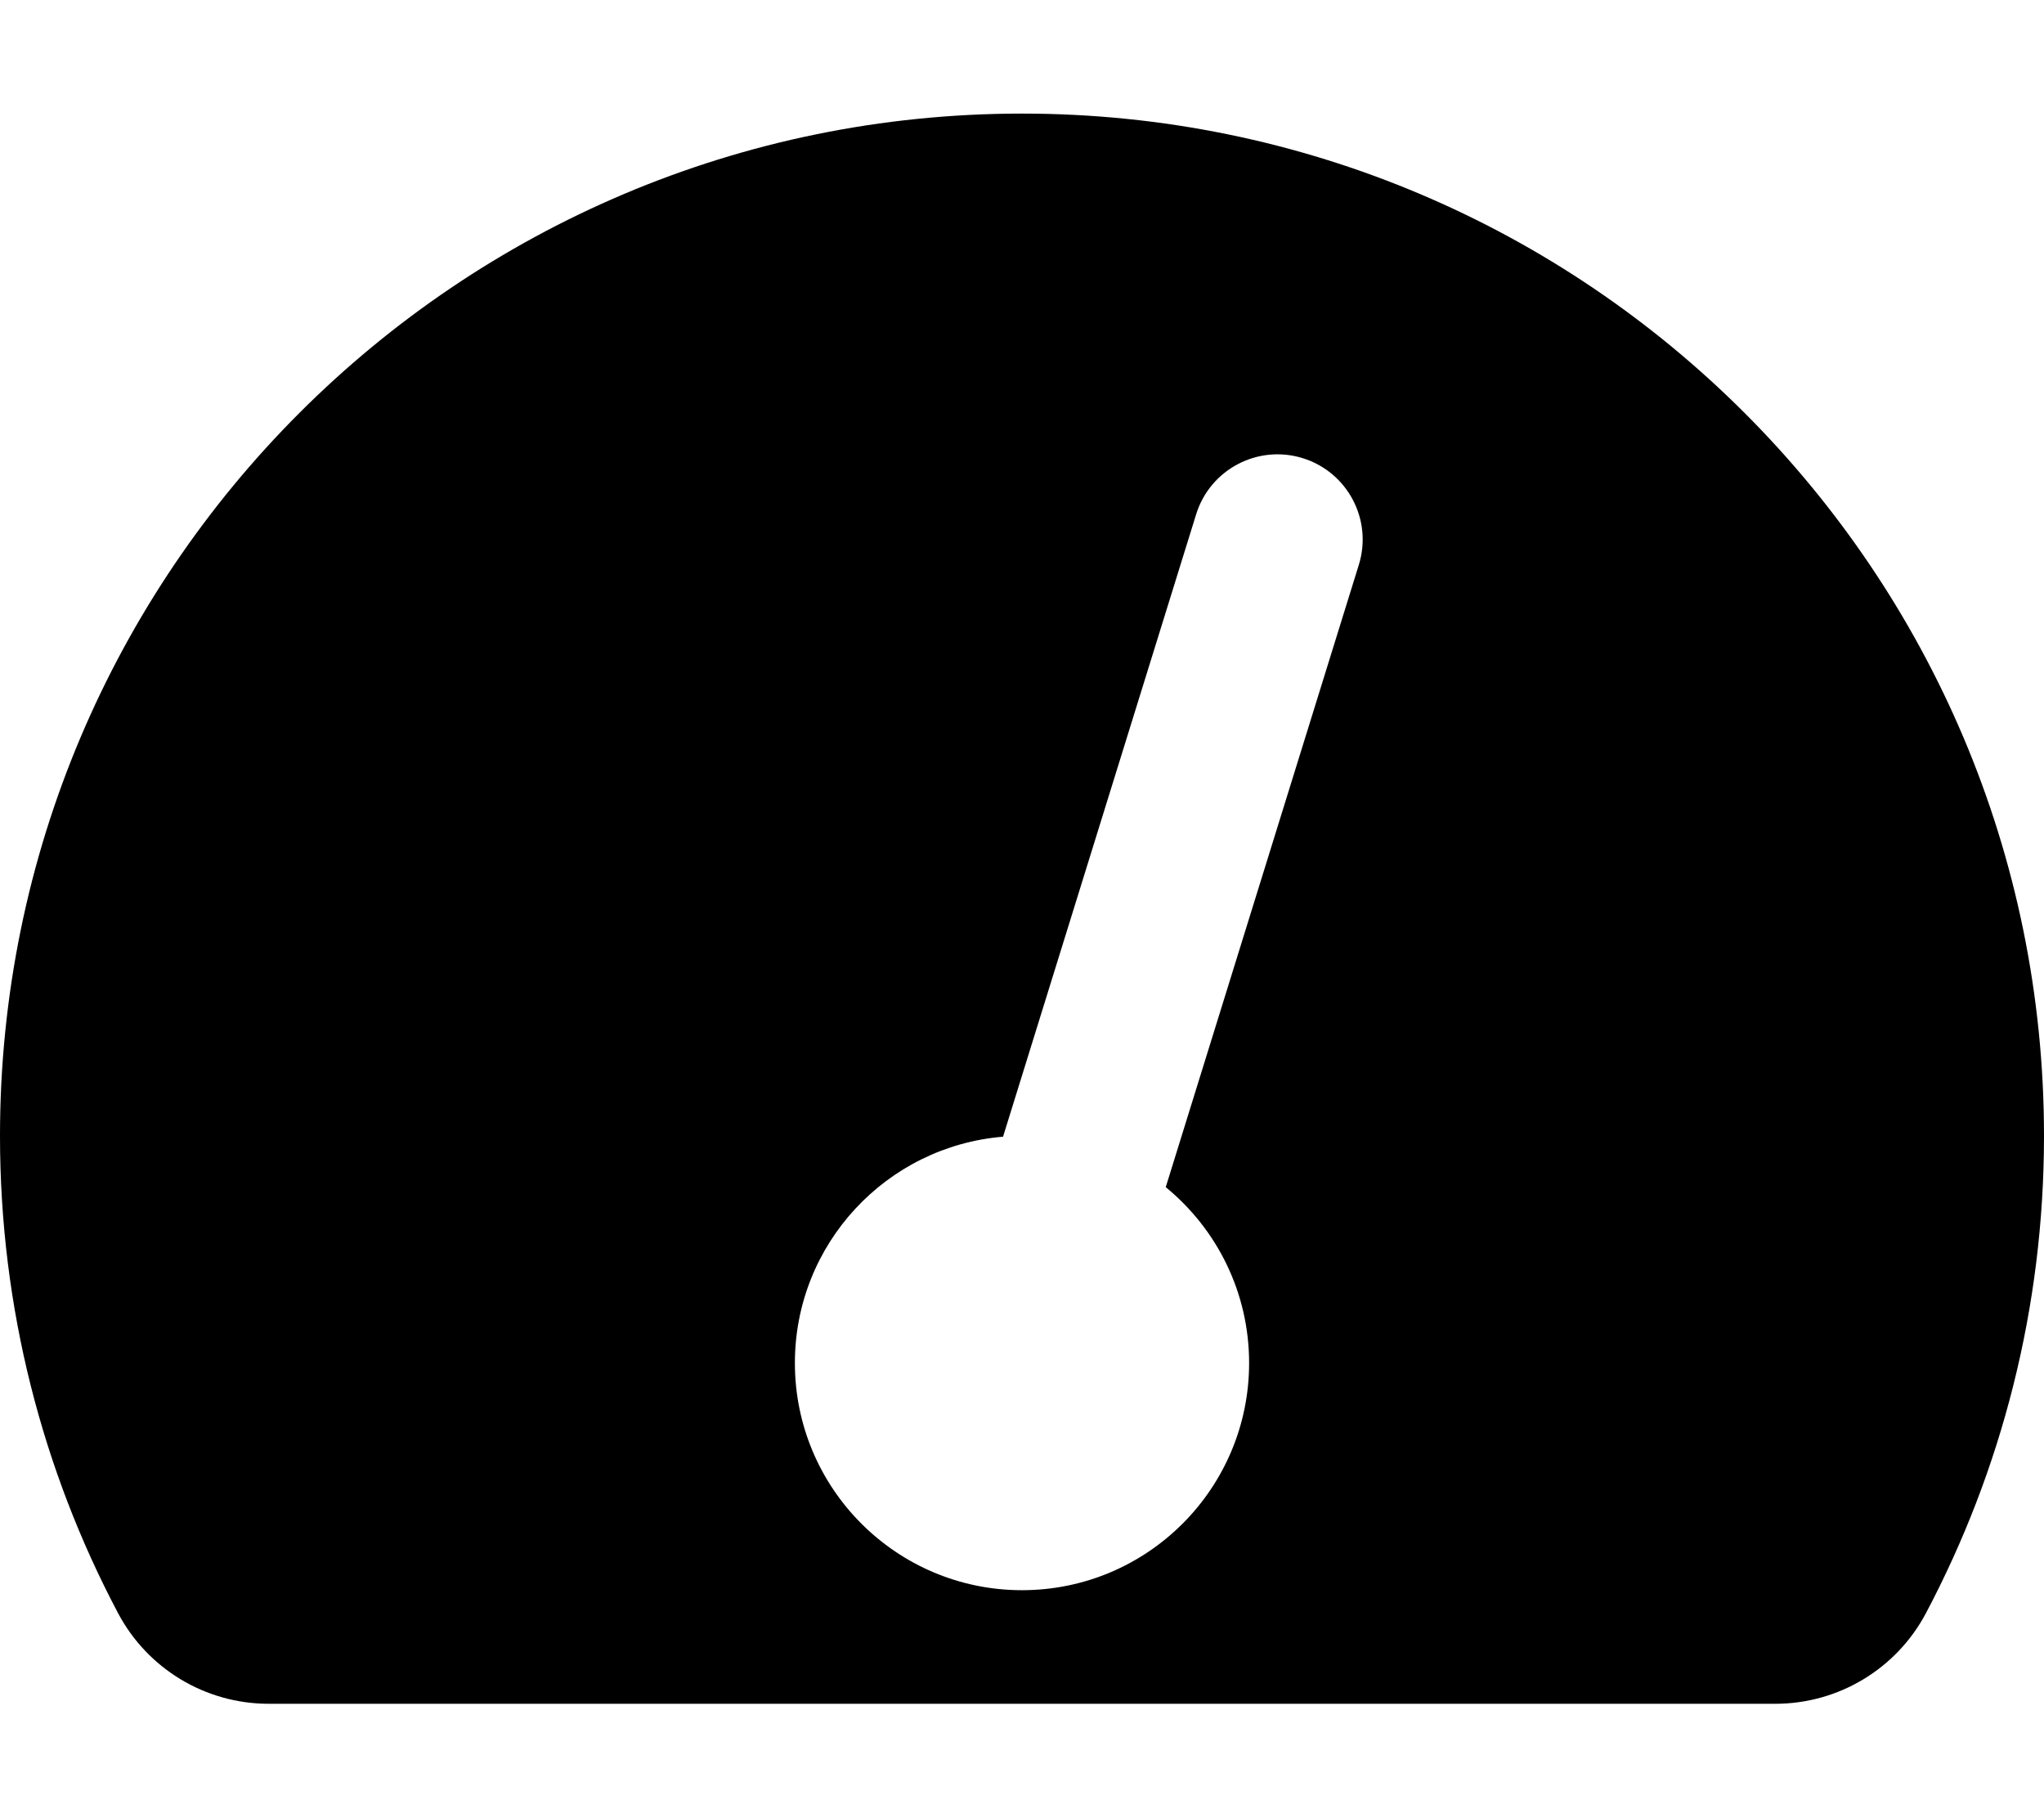
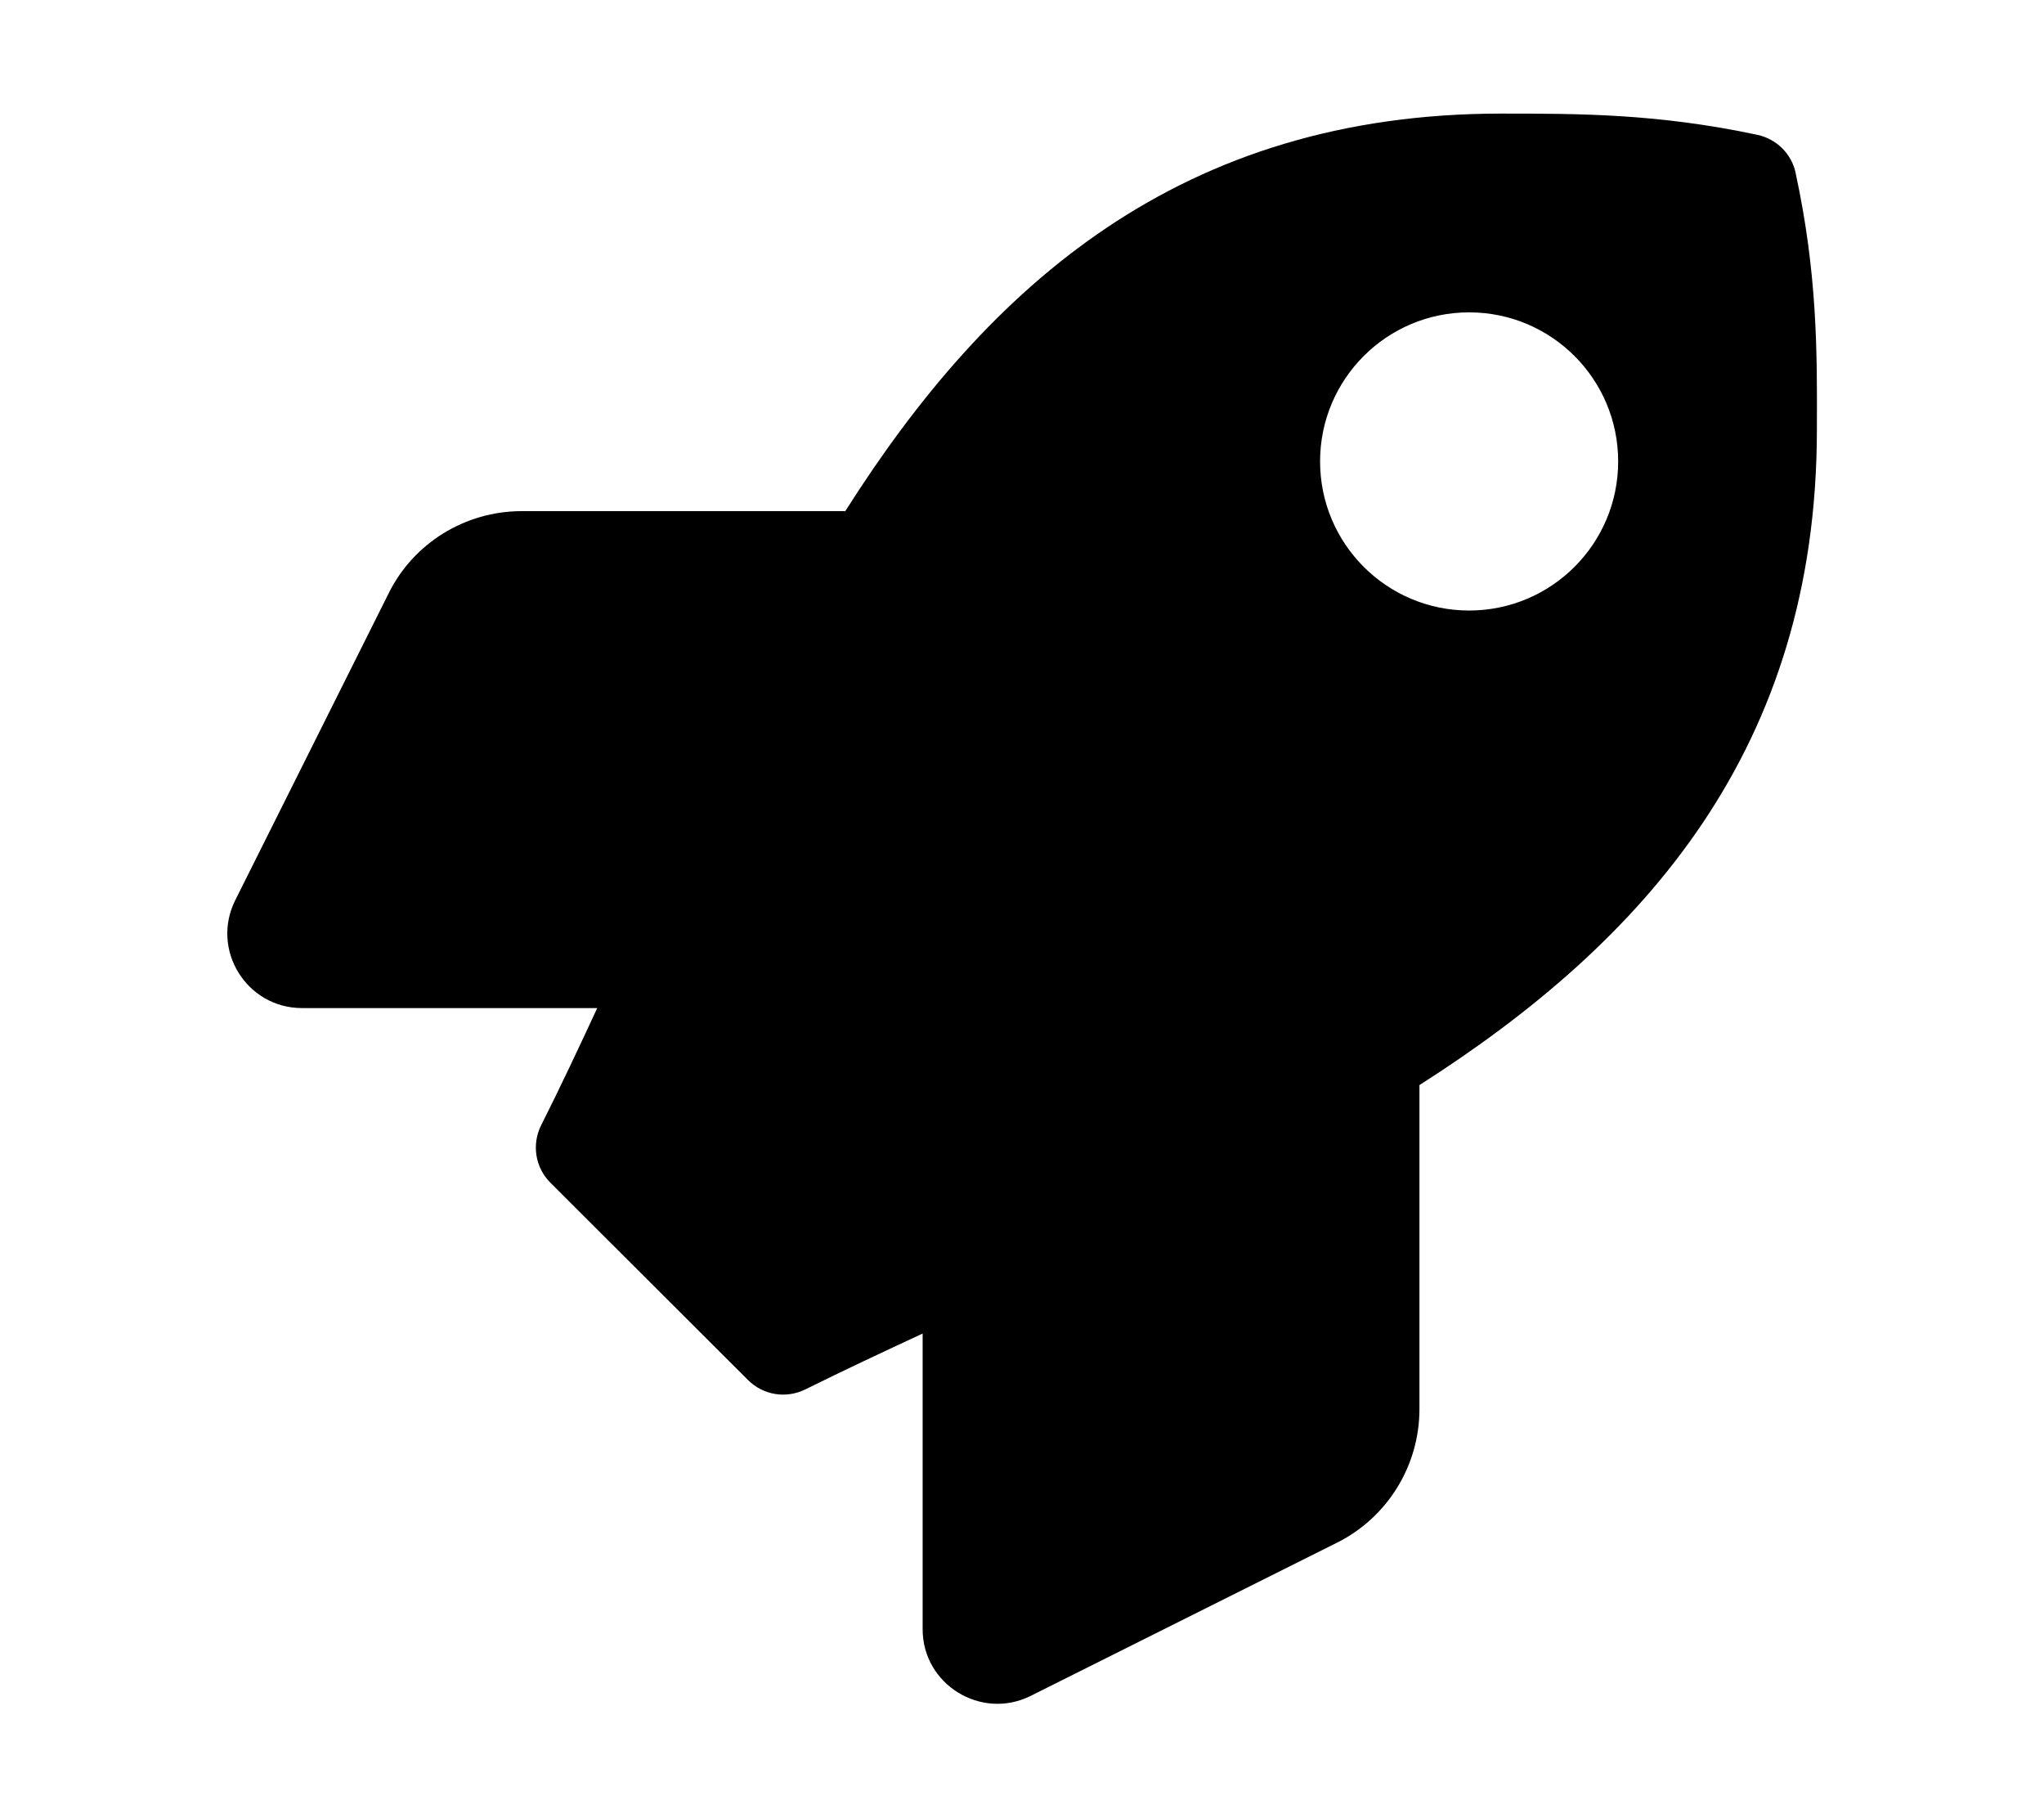
- <svg xmlns="http://www.w3.org/2000/svg" viewBox="0 0 576 512">
-   <path d="M75.694 480a48.02 48.02 0 0 1-42.448-25.571C12.023 414.3 0 368.556 0 320 0 160.942 128.942 32 288 32s288 128.942 288 288c0 48.556-12.023 94.3-33.246 134.429A48.018 48.018 0 0 1 500.306 480H75.694zm291.419-350.921c-12.659-3.928-26.105 3.148-30.035 15.808L282.659 320.24C249.814 322.955 224 350.454 224 384c0 35.346 28.654 64 64 64s64-28.654 64-64c0-19.976-9.155-37.809-23.494-49.546l54.416-175.34c3.929-12.659-3.15-26.107-15.809-30.035z" />
+ <svg xmlns="http://www.w3.org/2000/svg" version="1.1" id="Layer_1" x="0px" y="0px" viewBox="0 0 576 512" style="enable-background:new 0 0 576 512;" xml:space="preserve">
+   <path d="M506,48.7c-1.1-5.3-5.3-9.5-10.7-10.7c-28.2-6-50.2-6-72.2-6c-90.3,0-144.5,48.3-184.9,112H147c-15.9,0-30.5,9-37.5,23.2  l-43.2,86.4c-7,14,3.2,30.4,18.8,30.4h83.2c-5.2,11.2-10.4,22.3-15.8,33c-2.7,5.4-1.7,11.9,2.6,16.2l55.7,55.6  c4.3,4.3,10.8,5.3,16.2,2.6c10.7-5.3,21.8-10.5,33-15.7V459c0,15.6,16.5,25.7,30.4,18.8l86.4-43.2C391,427.5,400,412.9,400,397  v-91.3c63.5-40.5,112-94.8,112-184.7C512.1,98.9,512.1,76.9,506,48.7L506,48.7z M414,172c-23.2,0-42-18.8-42-42s18.8-42,42-42  c23.2,0,42,18.8,42,42S437.2,172,414,172z" />
</svg>
